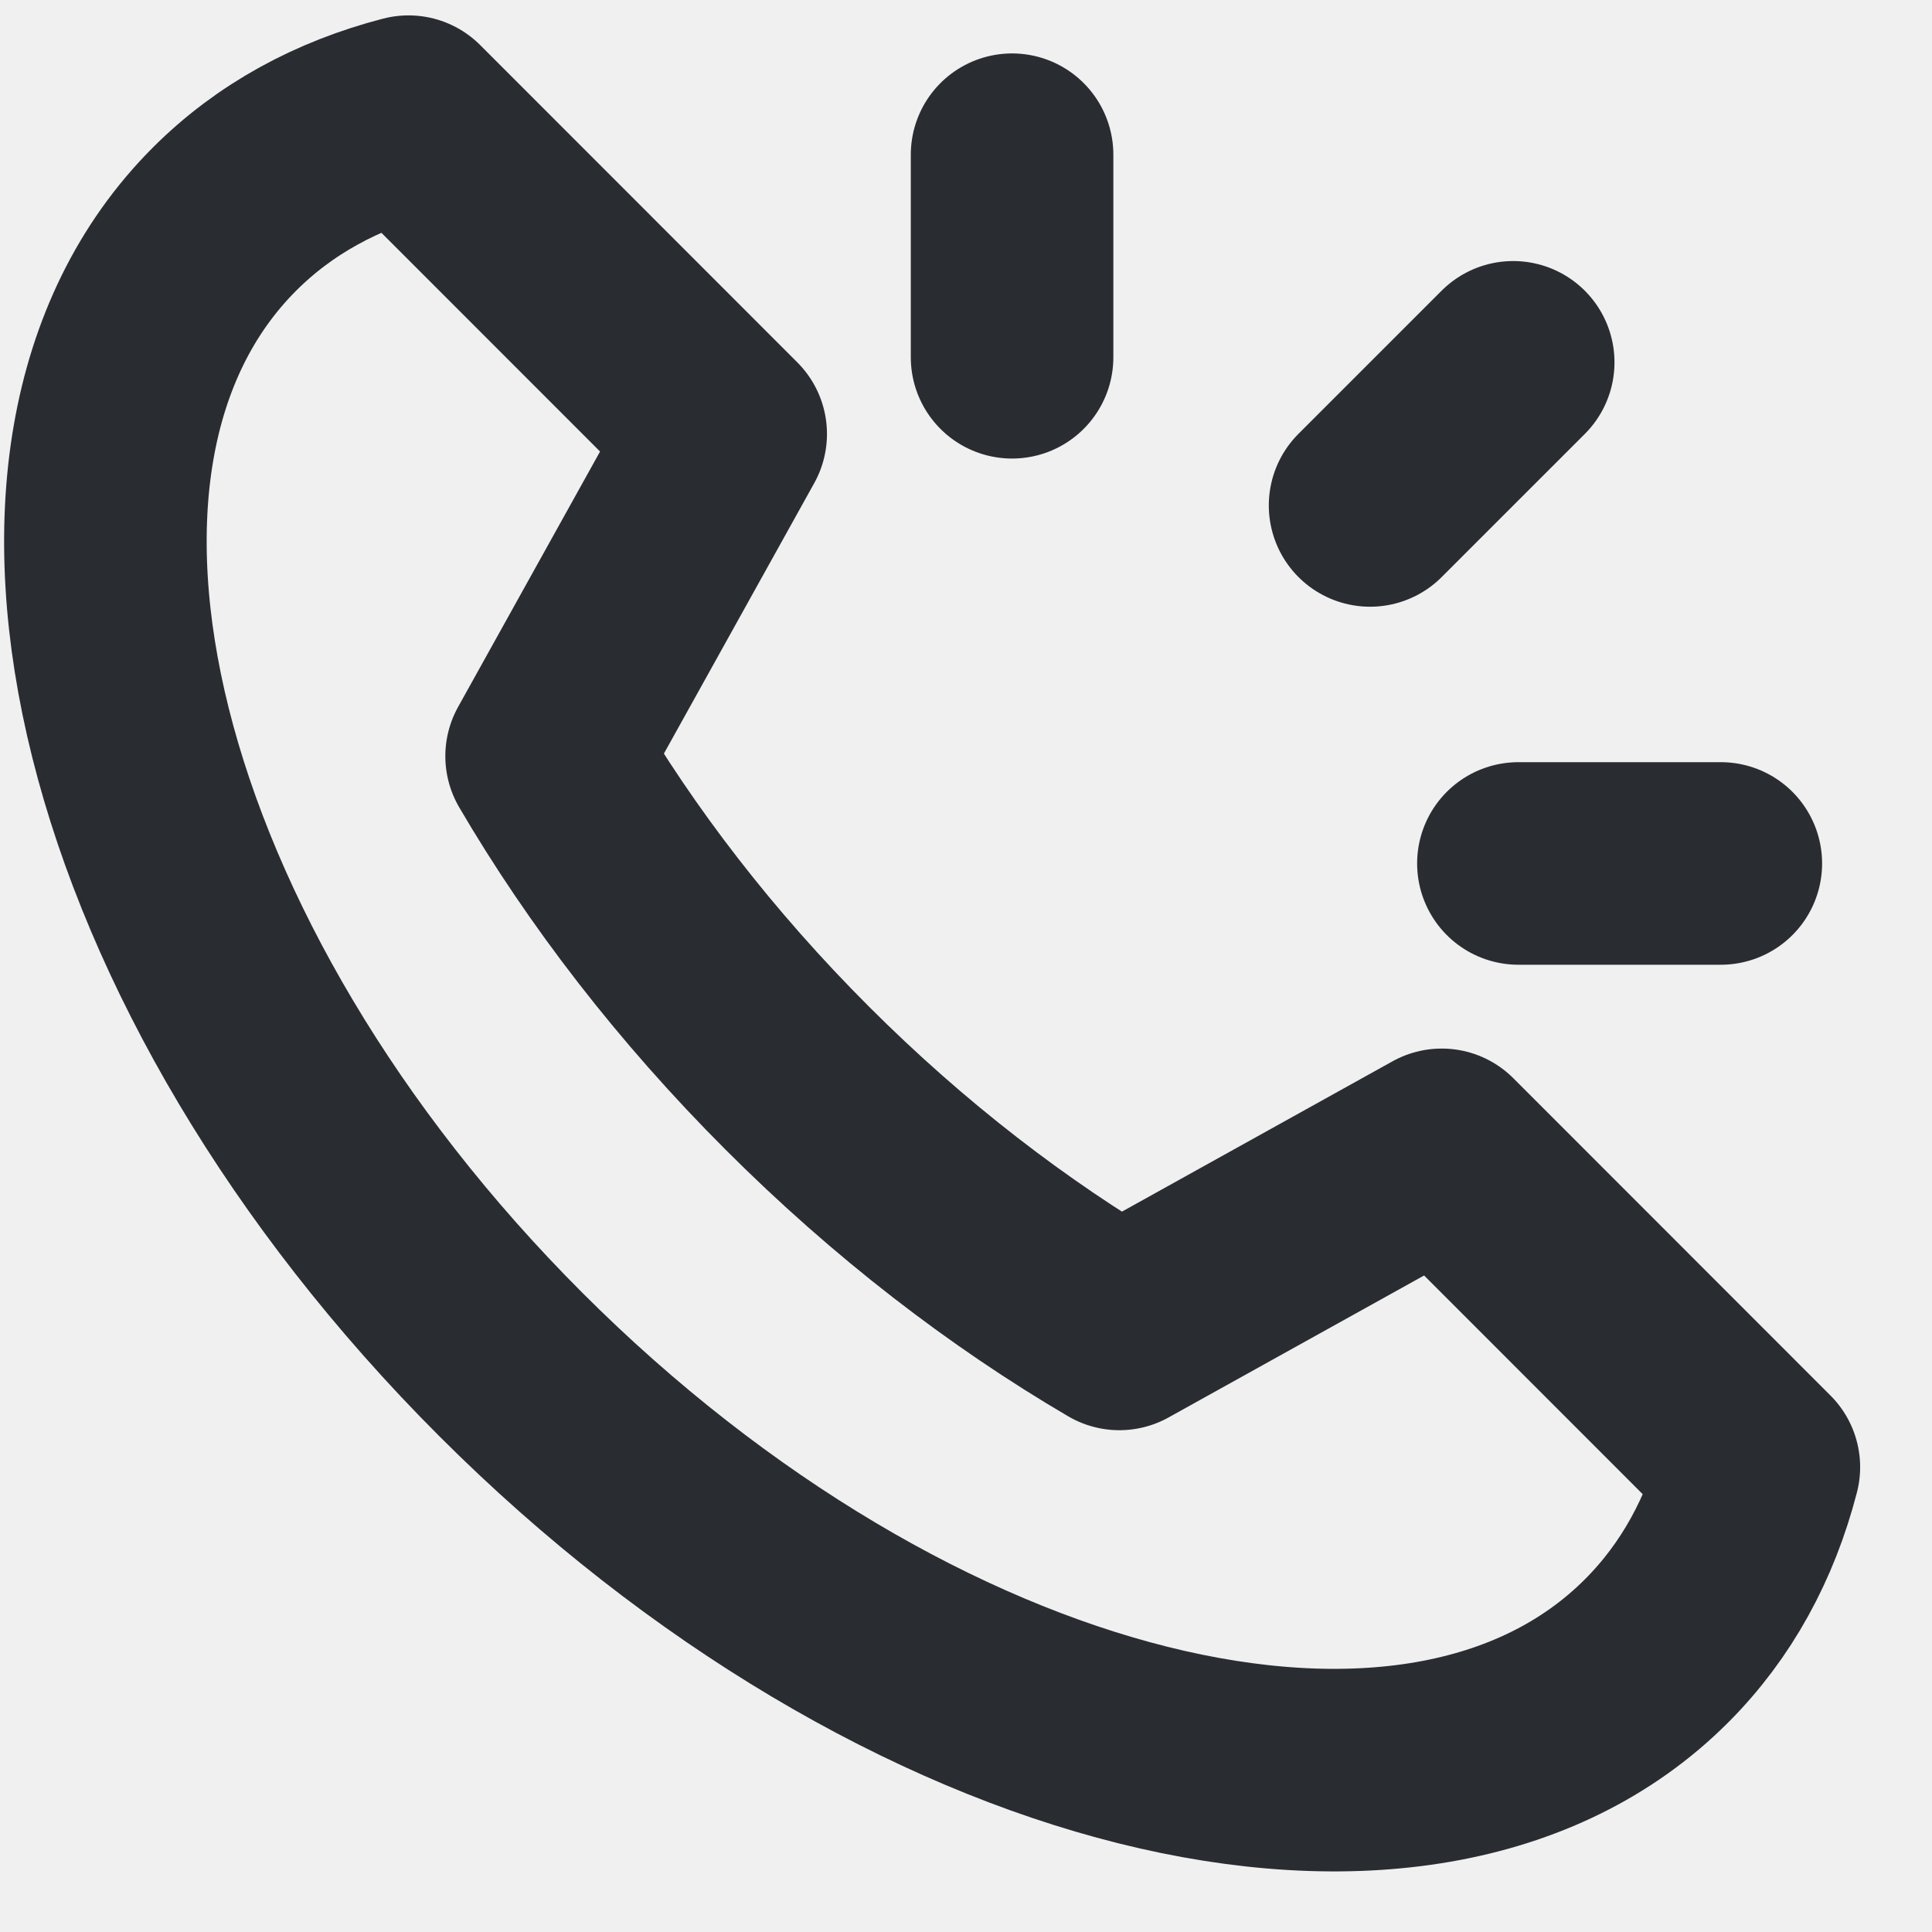
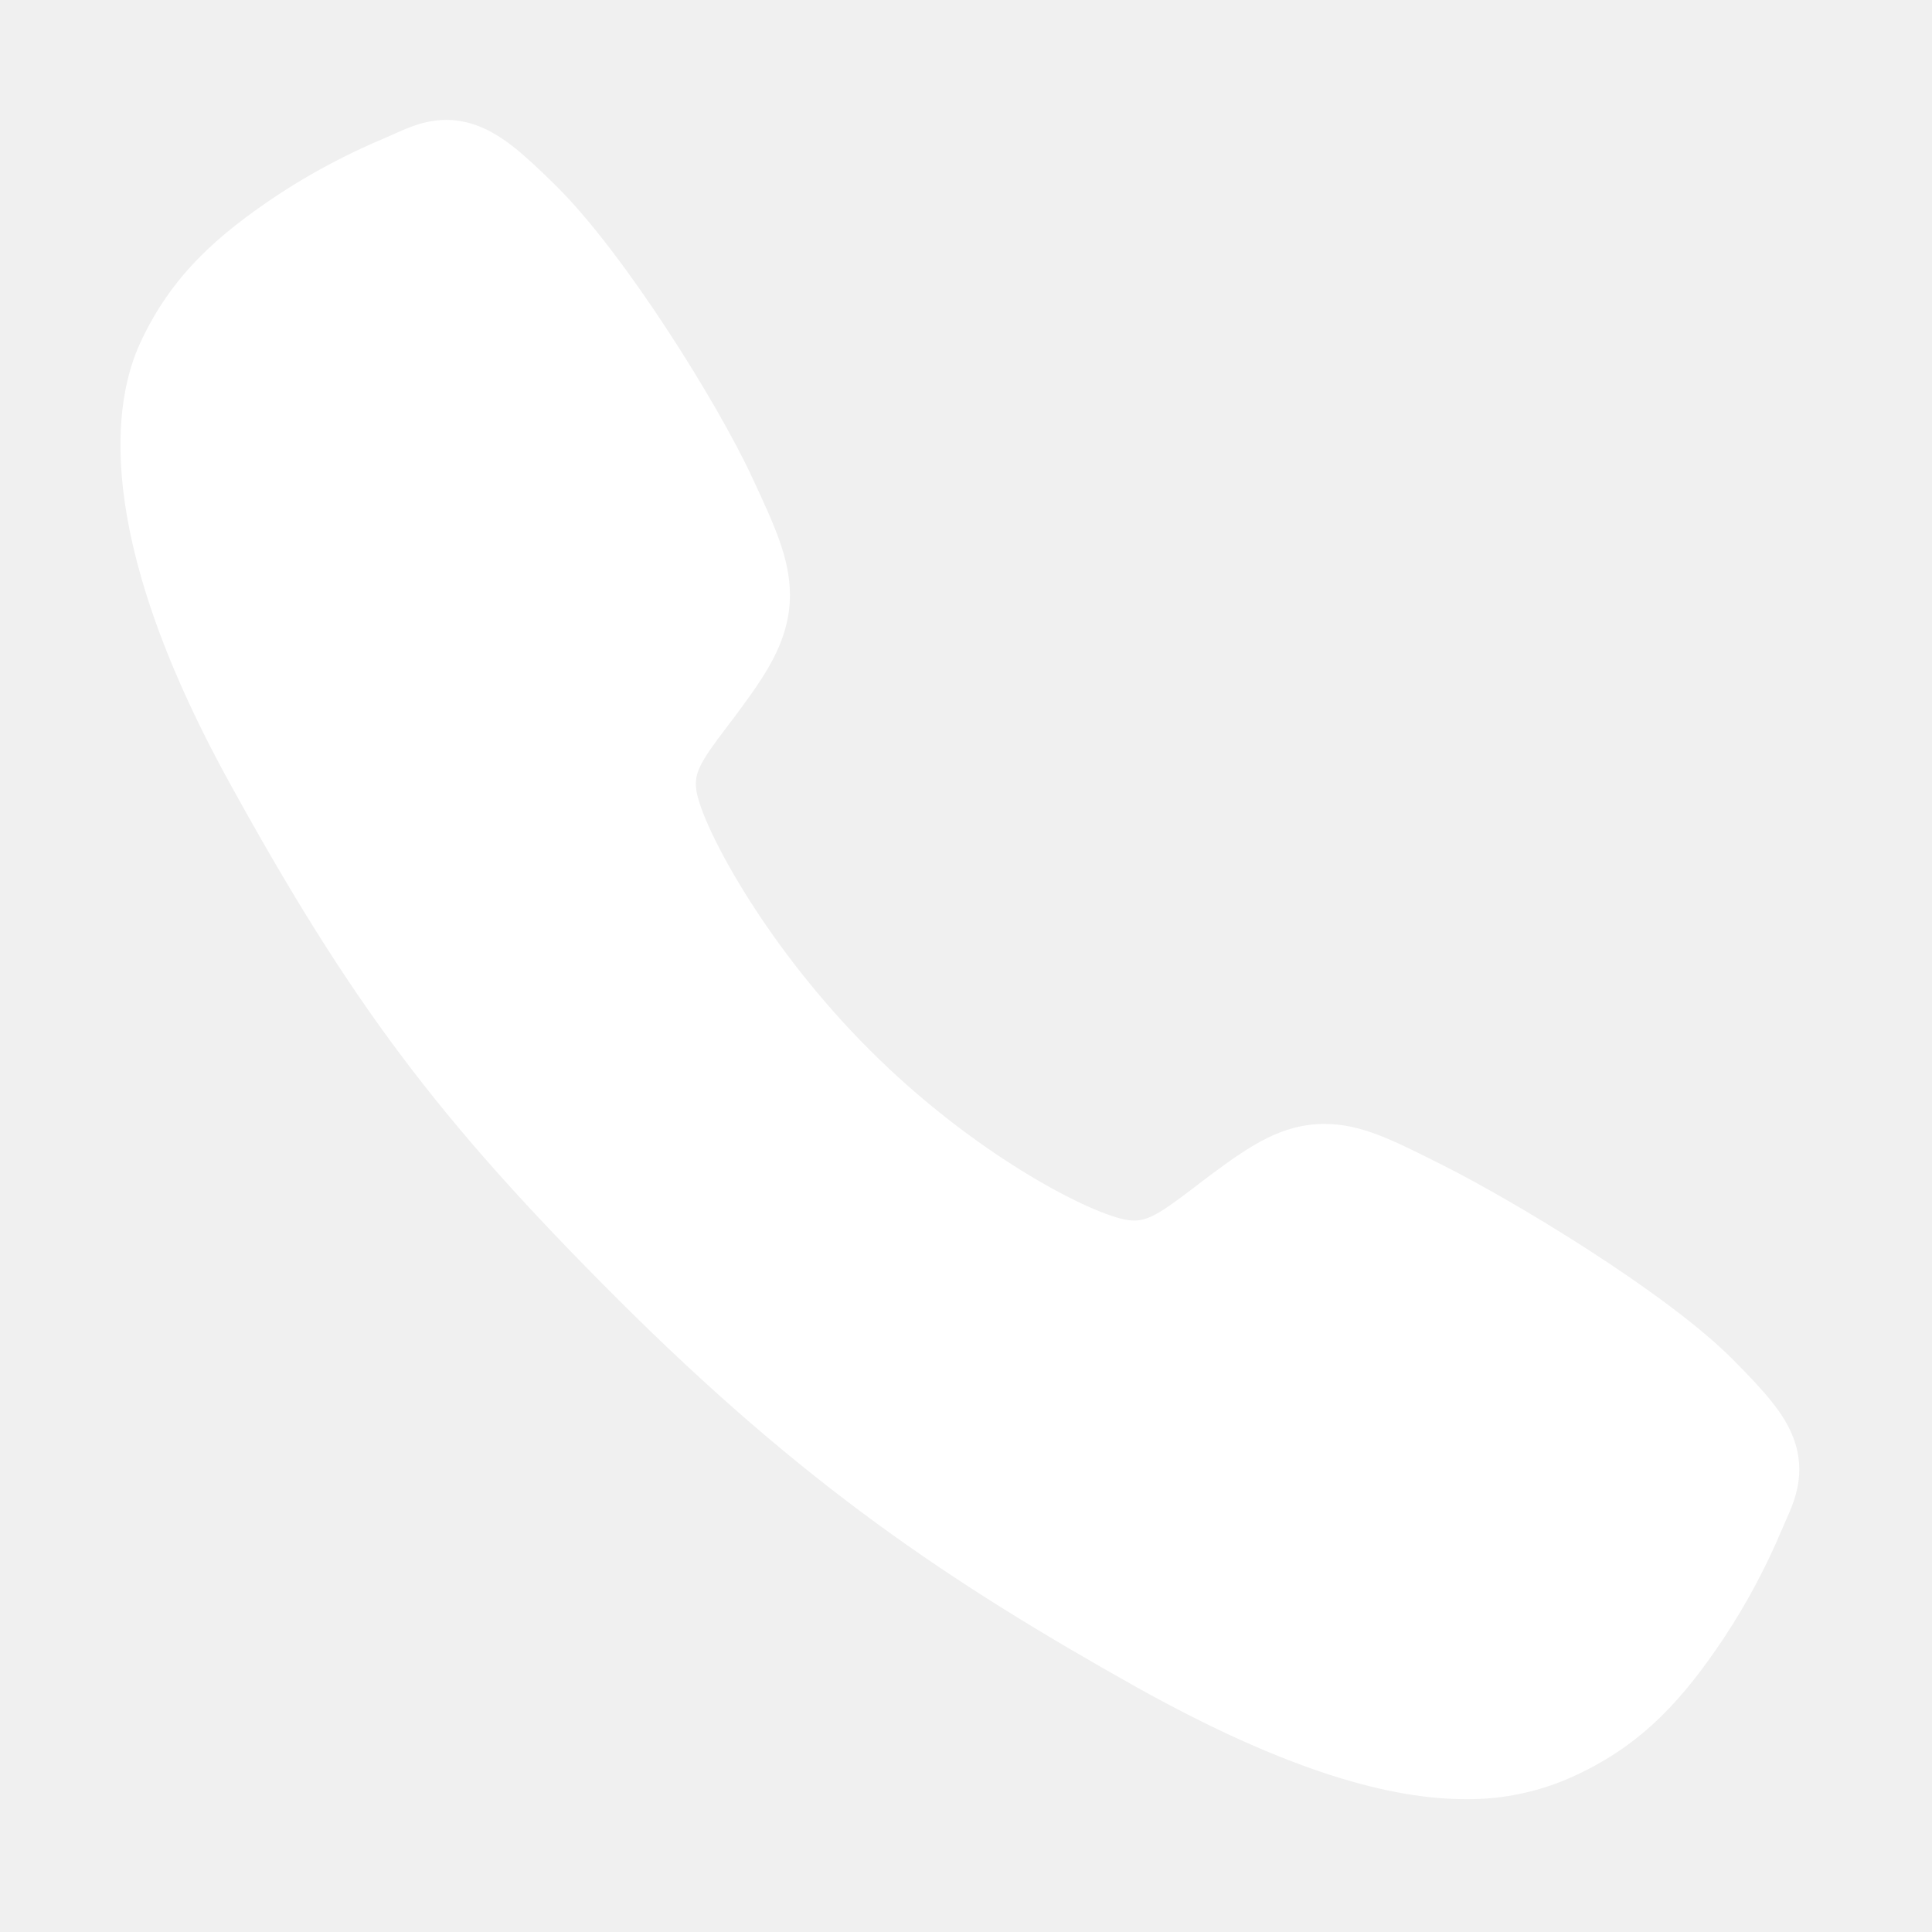
- <svg xmlns="http://www.w3.org/2000/svg" width="13" height="13" viewBox="0 0 13 13" fill="none">
-   <path d="M9.219 3.401L10.182 2.438M6.81 1.041L6.81 2.404M11.579 5.81L10.217 5.81M5.365 7.255C4.68 6.57 4.114 5.833 3.678 5.088L4.883 2.92L2.749 0.785C2.27 0.909 1.849 1.136 1.511 1.474C-0.086 3.071 0.777 6.522 3.438 9.182C6.099 11.843 9.55 12.706 11.146 11.109C11.484 10.771 11.711 10.351 11.835 9.872L9.701 7.737L7.532 8.942C6.788 8.506 6.05 7.94 5.365 7.255Z" stroke="#292D32" stroke-width="1.363" stroke-linecap="round" stroke-linejoin="round" />
+ <svg xmlns="http://www.w3.org/2000/svg" width="16" height="16" viewBox="0 0 16 16" fill="none">
+   <path d="M12.138 14.9C11.532 14.9 10.681 14.681 9.406 13.969C7.857 13.099 6.658 12.297 5.116 10.759C3.63 9.274 2.907 8.312 1.894 6.47C0.751 4.39 0.946 3.3 1.164 2.834C1.423 2.277 1.806 1.944 2.301 1.614C2.582 1.429 2.88 1.272 3.19 1.142C3.221 1.129 3.25 1.116 3.276 1.104C3.43 1.035 3.662 0.93 3.957 1.042C4.154 1.116 4.33 1.267 4.605 1.539C5.169 2.095 5.94 3.334 6.224 3.943C6.415 4.353 6.541 4.623 6.542 4.927C6.542 5.282 6.363 5.556 6.146 5.852C6.105 5.908 6.065 5.961 6.026 6.012C5.789 6.323 5.738 6.413 5.772 6.573C5.841 6.895 6.357 7.853 7.206 8.699C8.054 9.546 8.985 10.03 9.308 10.098C9.475 10.134 9.566 10.08 9.887 9.836C9.933 9.801 9.98 9.764 10.029 9.728C10.36 9.482 10.621 9.308 10.969 9.308H10.97C11.272 9.308 11.531 9.439 11.959 9.655C12.518 9.936 13.794 10.697 14.354 11.262C14.626 11.536 14.778 11.711 14.852 11.908C14.964 12.204 14.859 12.436 14.79 12.591C14.779 12.617 14.766 12.645 14.753 12.676C14.622 12.986 14.463 13.283 14.278 13.563C13.948 14.057 13.614 14.439 13.056 14.699C12.769 14.835 12.455 14.903 12.138 14.9Z" fill="white" />
</svg>
